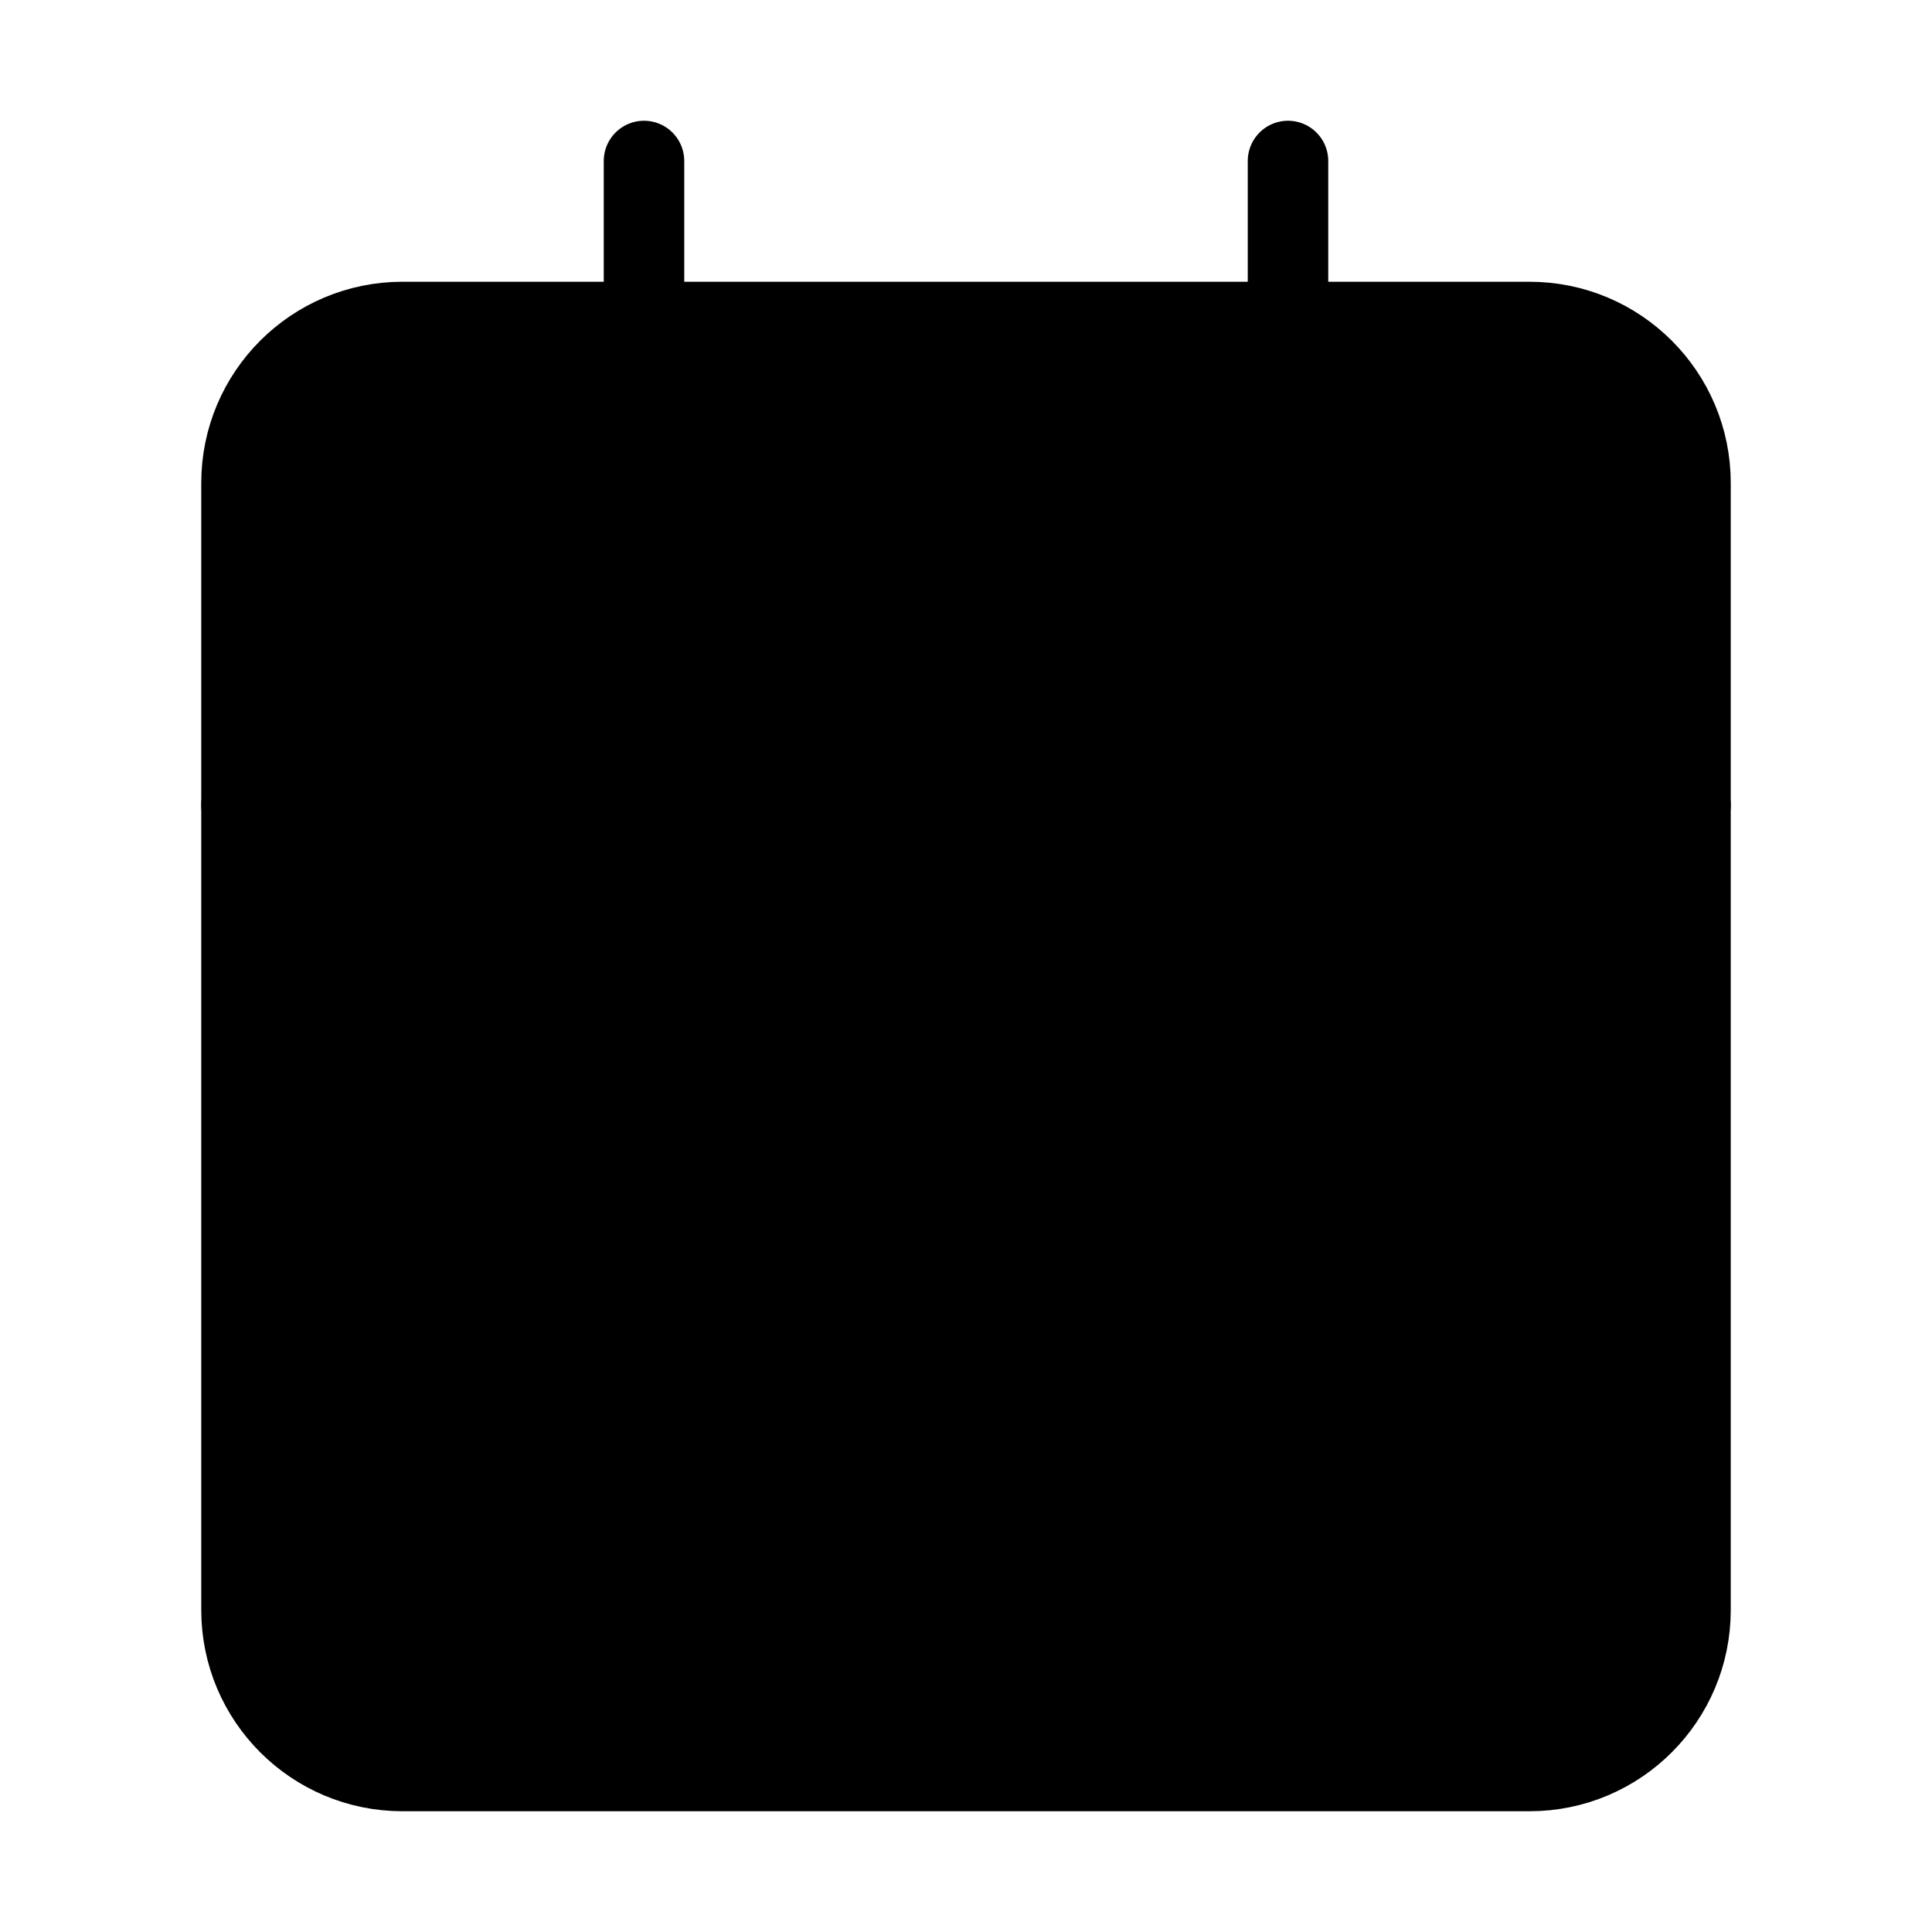
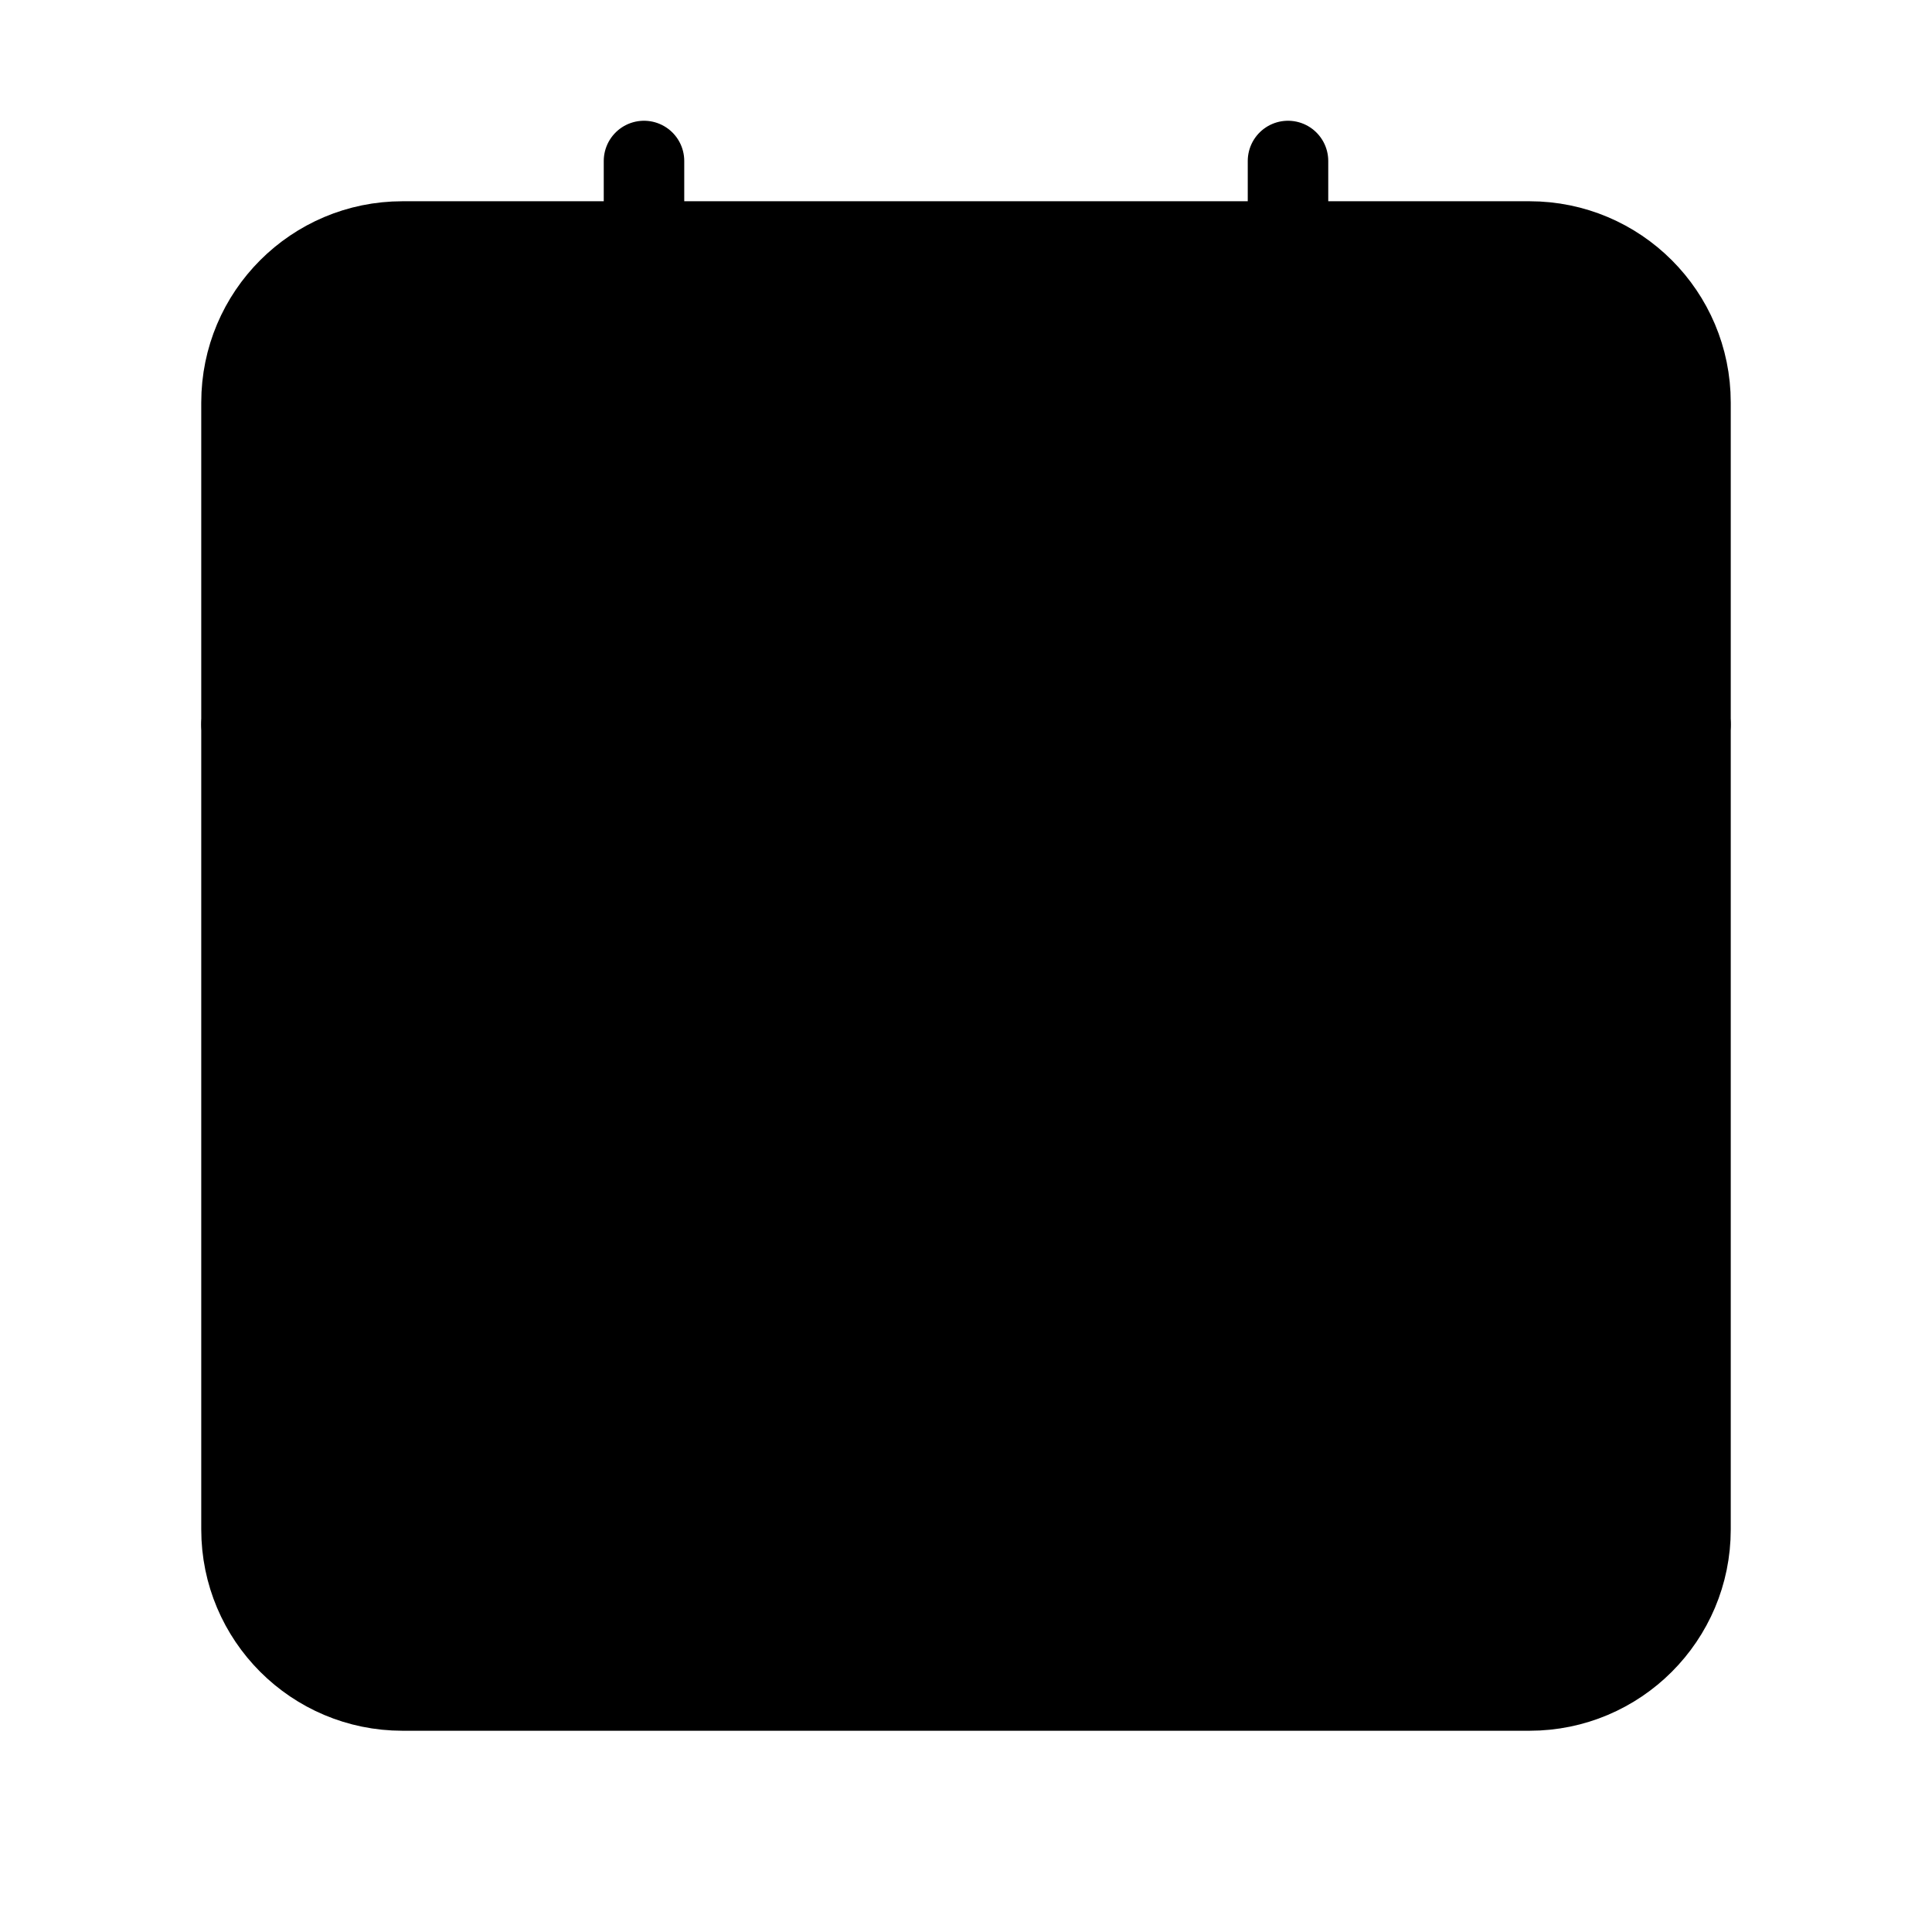
<svg xmlns="http://www.w3.org/2000/svg" width="24" height="24" viewBox="0 0 24 24" fill="currentColor" stroke="currentColor" stroke-width="calc((100vw - 100vh) / 10)" stroke-linecap="round" stroke-linejoin="round">
-   <path vector-effect="non-scaling-stroke" d="M8 2v4" />
-   <path vector-effect="non-scaling-stroke" d="M16 2v4" />
-   <rect vector-effect="non-scaling-stroke" width="18" height="18" x="3" y="4" rx="2" />
-   <path vector-effect="non-scaling-stroke" d="M3 10h18" />
-   <path vector-effect="non-scaling-stroke" d="M10 16h4" />
-   <path vector-effect="non-scaling-stroke" d="M12 14v4" />
+   <path vector-effect="non-scaling-stroke" d="M8 2v3" />
+   <path vector-effect="non-scaling-stroke" d="M16 2v3" />
+   <rect vector-effect="non-scaling-stroke" x="3" y="3" width="18" height="18" rx="2" />
+   <path vector-effect="non-scaling-stroke" d="M3 9h18" />
+   <path vector-effect="non-scaling-stroke" d="M10 15h4" />
+   <path vector-effect="non-scaling-stroke" d="M12 13v4" />
</svg>
